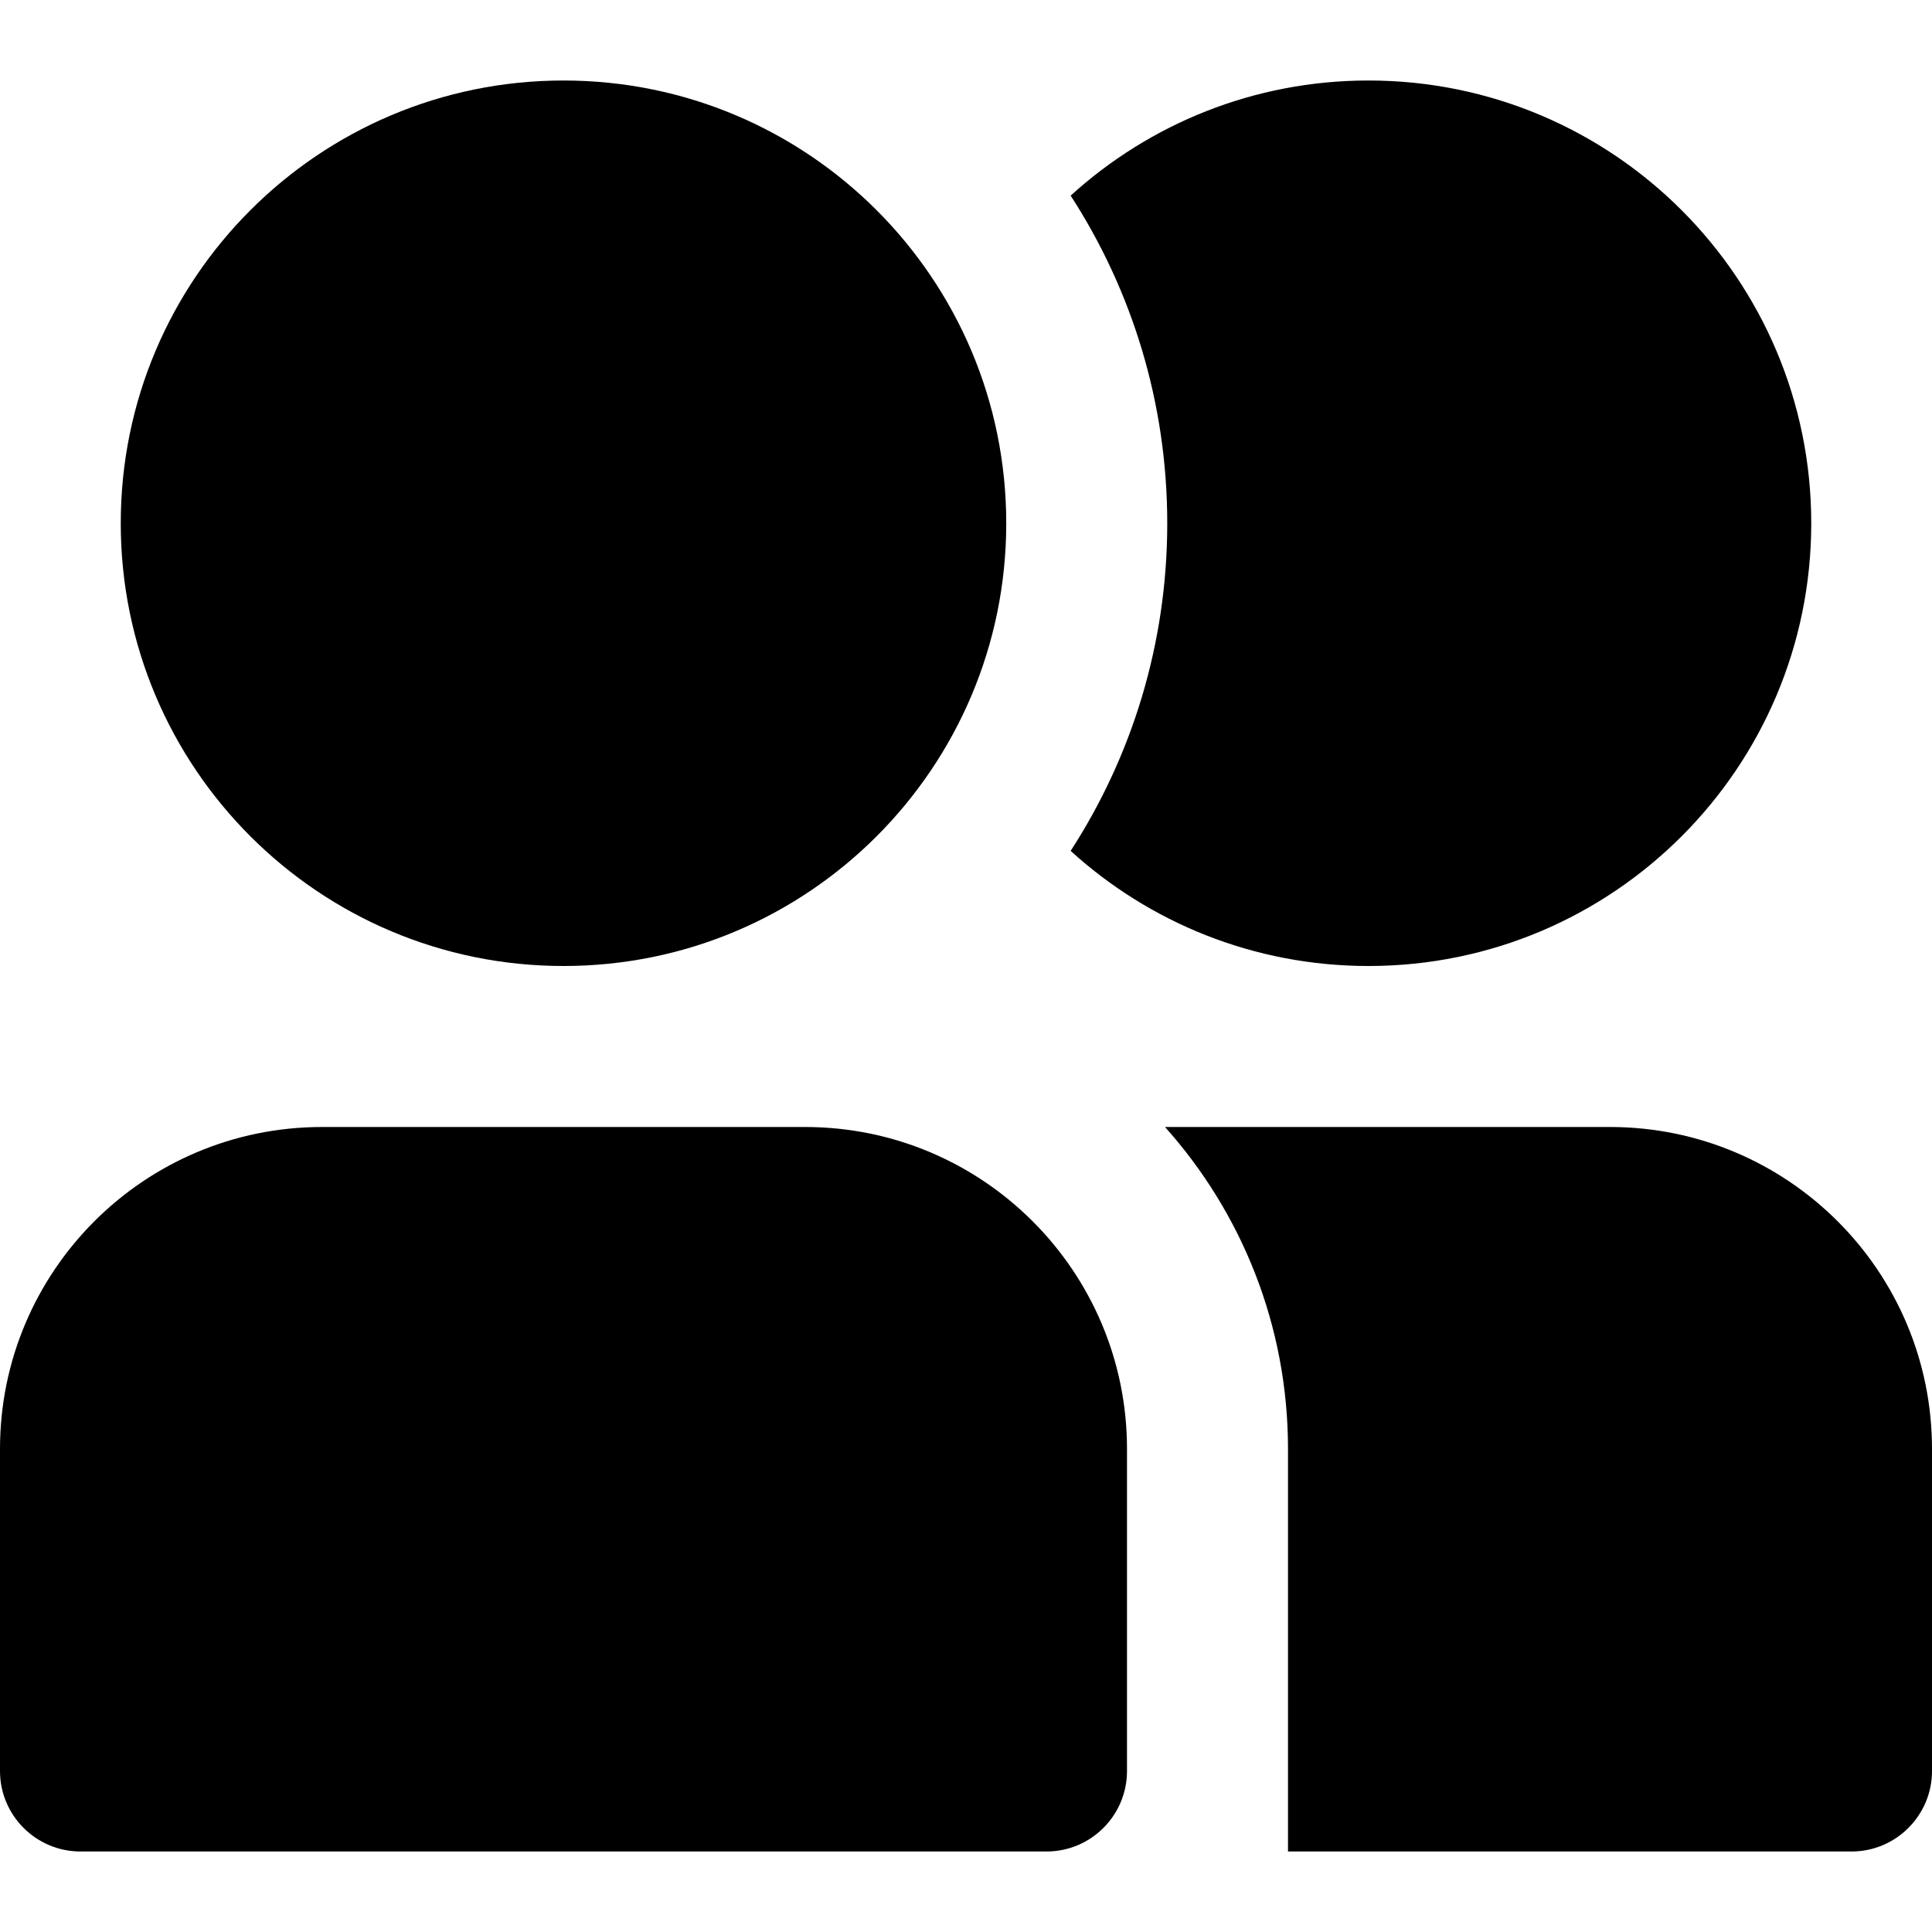
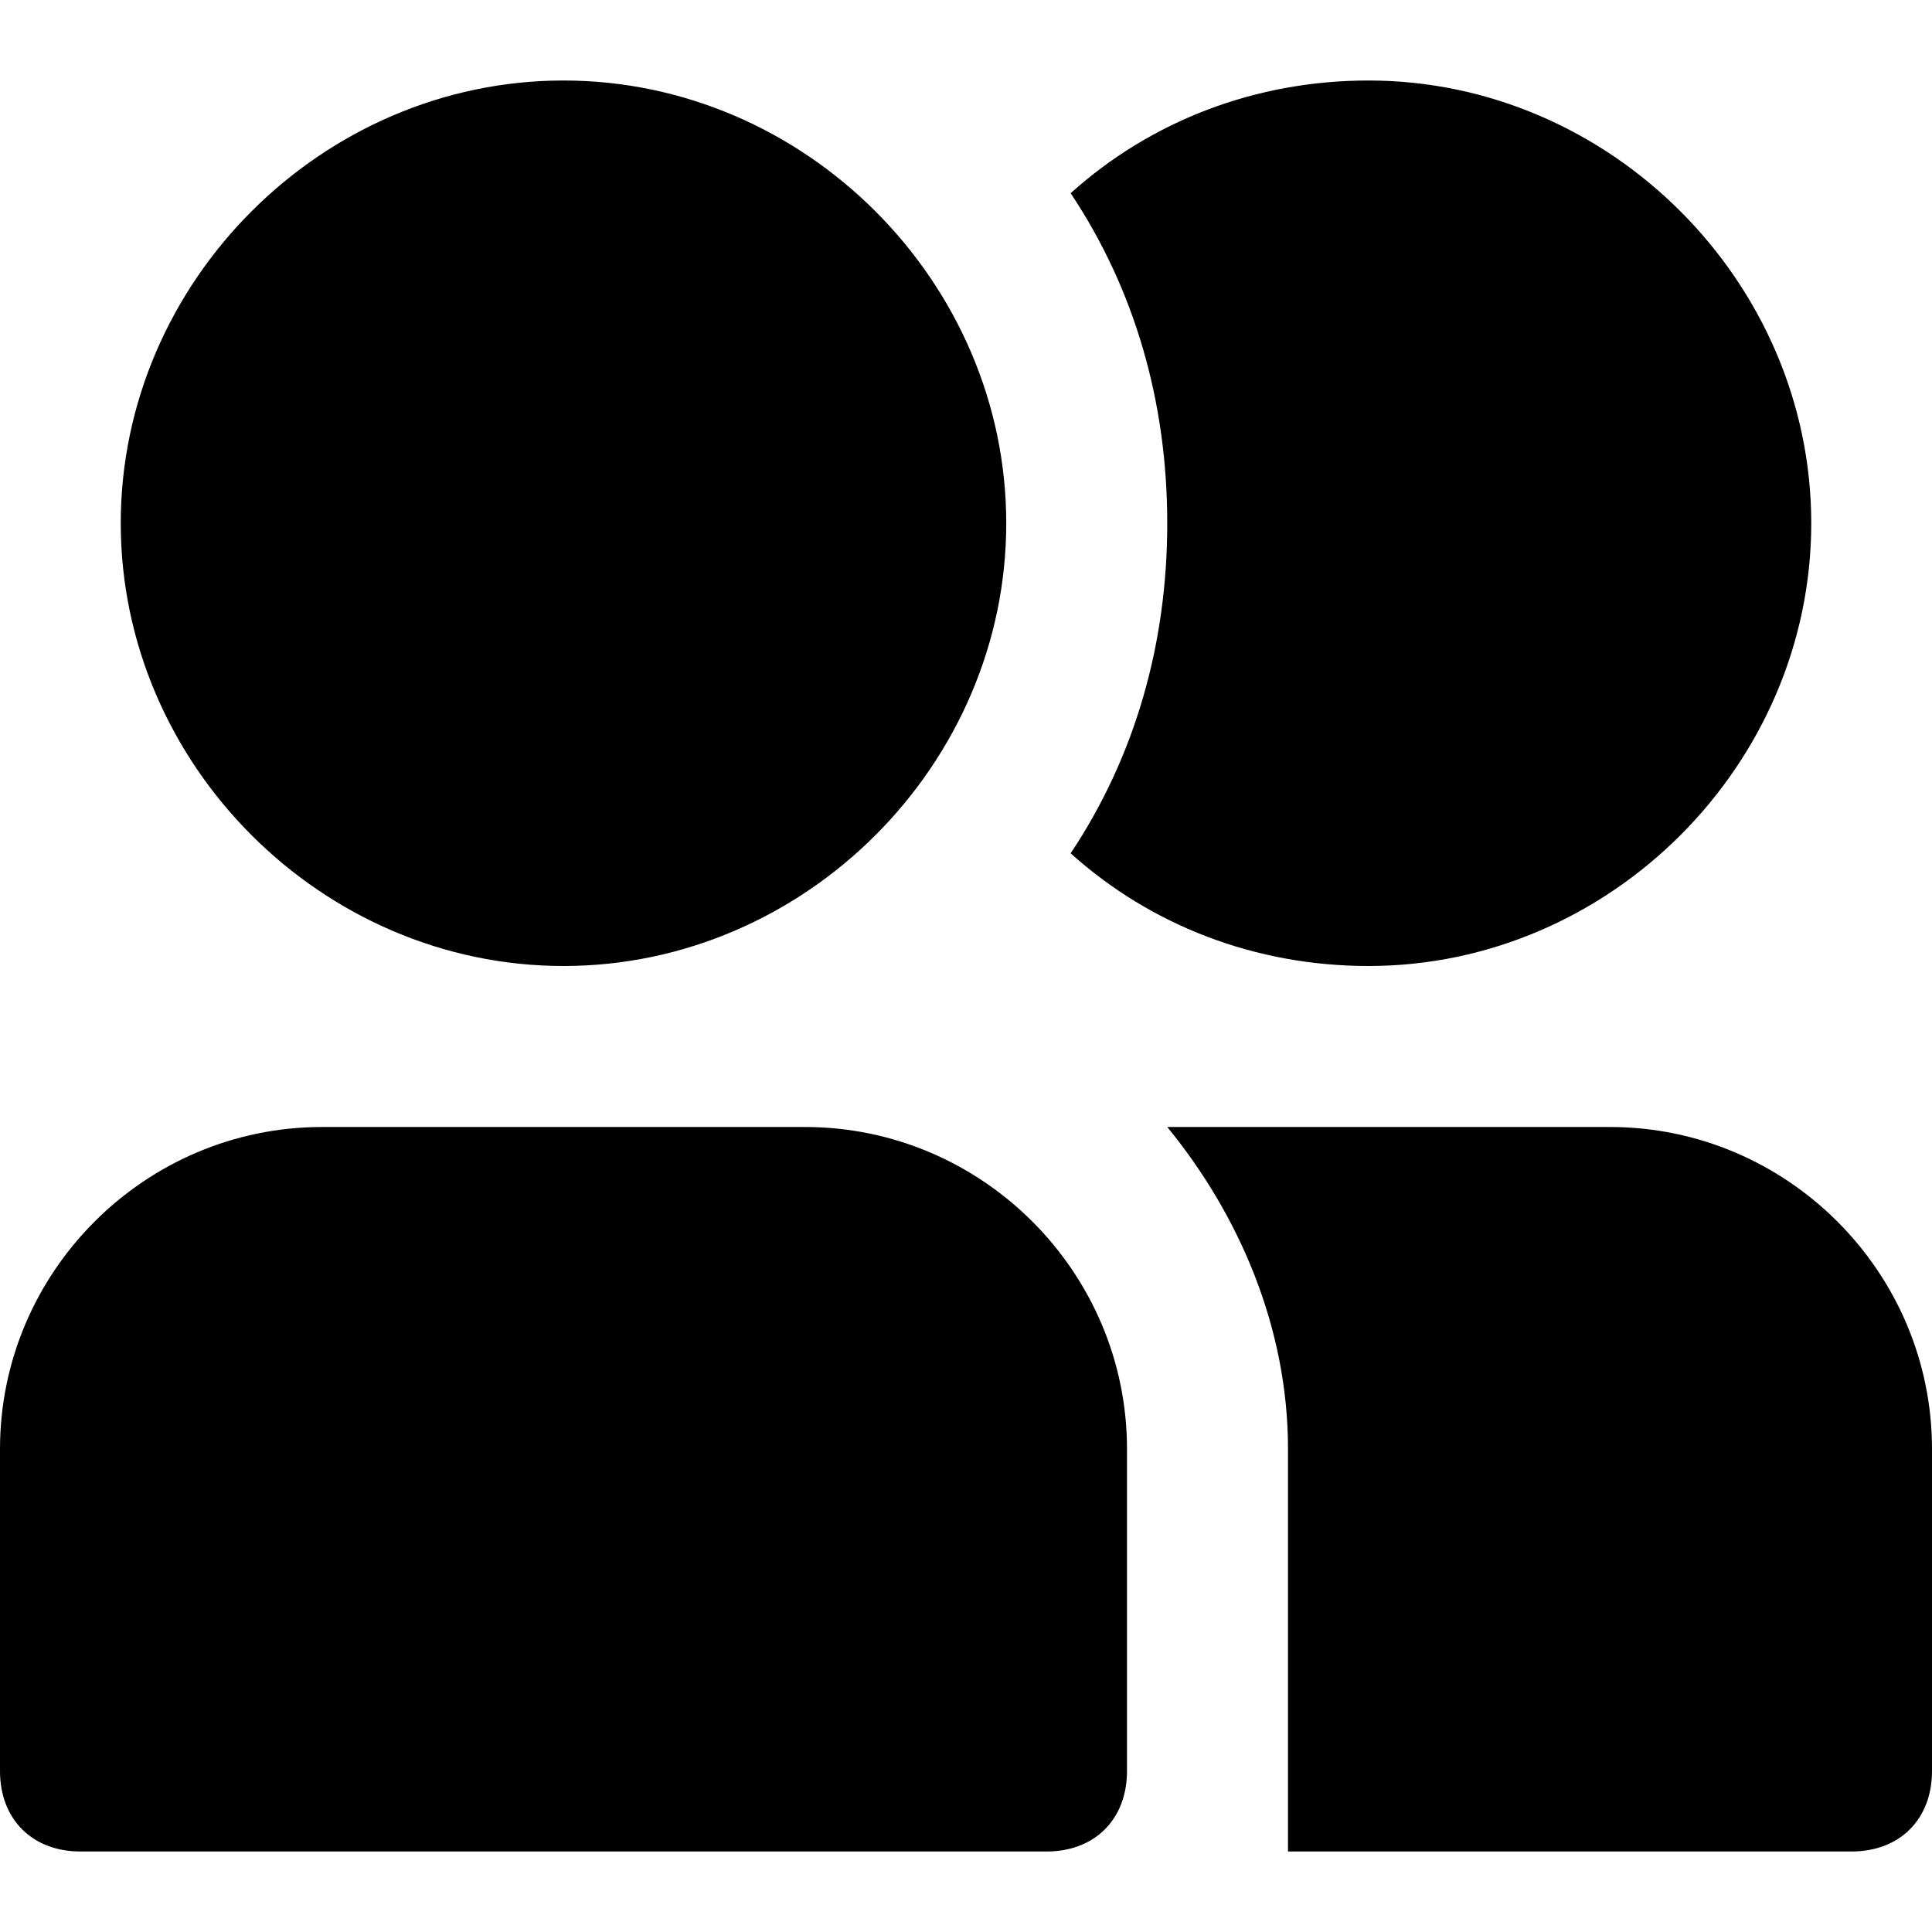
- <svg xmlns="http://www.w3.org/2000/svg" width="800px" height="800px" viewBox="0 0 24 24" fill="none">
-   <path d="M1.5 6.5C1.5 3.462 3.962 1 7 1C10.038 1 12.5 3.462 12.5 6.5C12.5 9.538 10.038 12 7 12C3.962 12 1.5 9.538 1.5 6.5Z" fill="#000000" />
-   <path d="M14.5 6.5C14.5 8 14.059 9.398 13.3 10.57C14.277 11.459 15.575 12 17 12C20.038 12 22.5 9.538 22.5 6.5C22.5 3.462 20.038 1 17 1C15.575 1 14.277 1.542 13.3 2.43C14.059 3.602 14.5 5 14.5 6.5Z" fill="#000000" />
-   <path d="M0 18C0 15.791 1.791 14 4 14H10C12.209 14 14 15.791 14 18V22C14 22.552 13.552 23 13 23H1C0.448 23 0 22.552 0 22V18Z" fill="#000000" />
-   <path d="M16 18V23H23C23.552 23 24 22.552 24 22V18C24 15.791 22.209 14 20 14H14.472C15.422 15.062 16 16.463 16 18Z" fill="#000000" />
+ <svg xmlns="http://www.w3.org/2000/svg" version="1.2" viewBox="0 0 24 24" width="24" height="24">
+   <style />
+   <path d="m1.5 6.5c0-3 2.5-5.5 5.5-5.5 3 0 5.5 2.5 5.5 5.5 0 3-2.5 5.5-5.5 5.5-3 0-5.5-2.5-5.5-5.5zm13 0c0 1.5-0.4 2.9-1.2 4.1 1 0.9 2.3 1.4 3.7 1.4 3 0 5.5-2.5 5.5-5.5 0-3-2.5-5.5-5.5-5.5-1.4 0-2.7 0.5-3.7 1.4 0.8 1.2 1.2 2.6 1.2 4.1zm-14.5 11.5c0-2.2 1.8-4 4-4h6c2.2 0 4 1.8 4 4v4c0 0.6-0.4 1-1 1h-12c-0.6 0-1-0.4-1-1zm16 0v5h7c0.6 0 1-0.4 1-1v-4c0-2.2-1.8-4-4-4h-5.5c0.9 1.1 1.5 2.5 1.5 4z" />
</svg>
